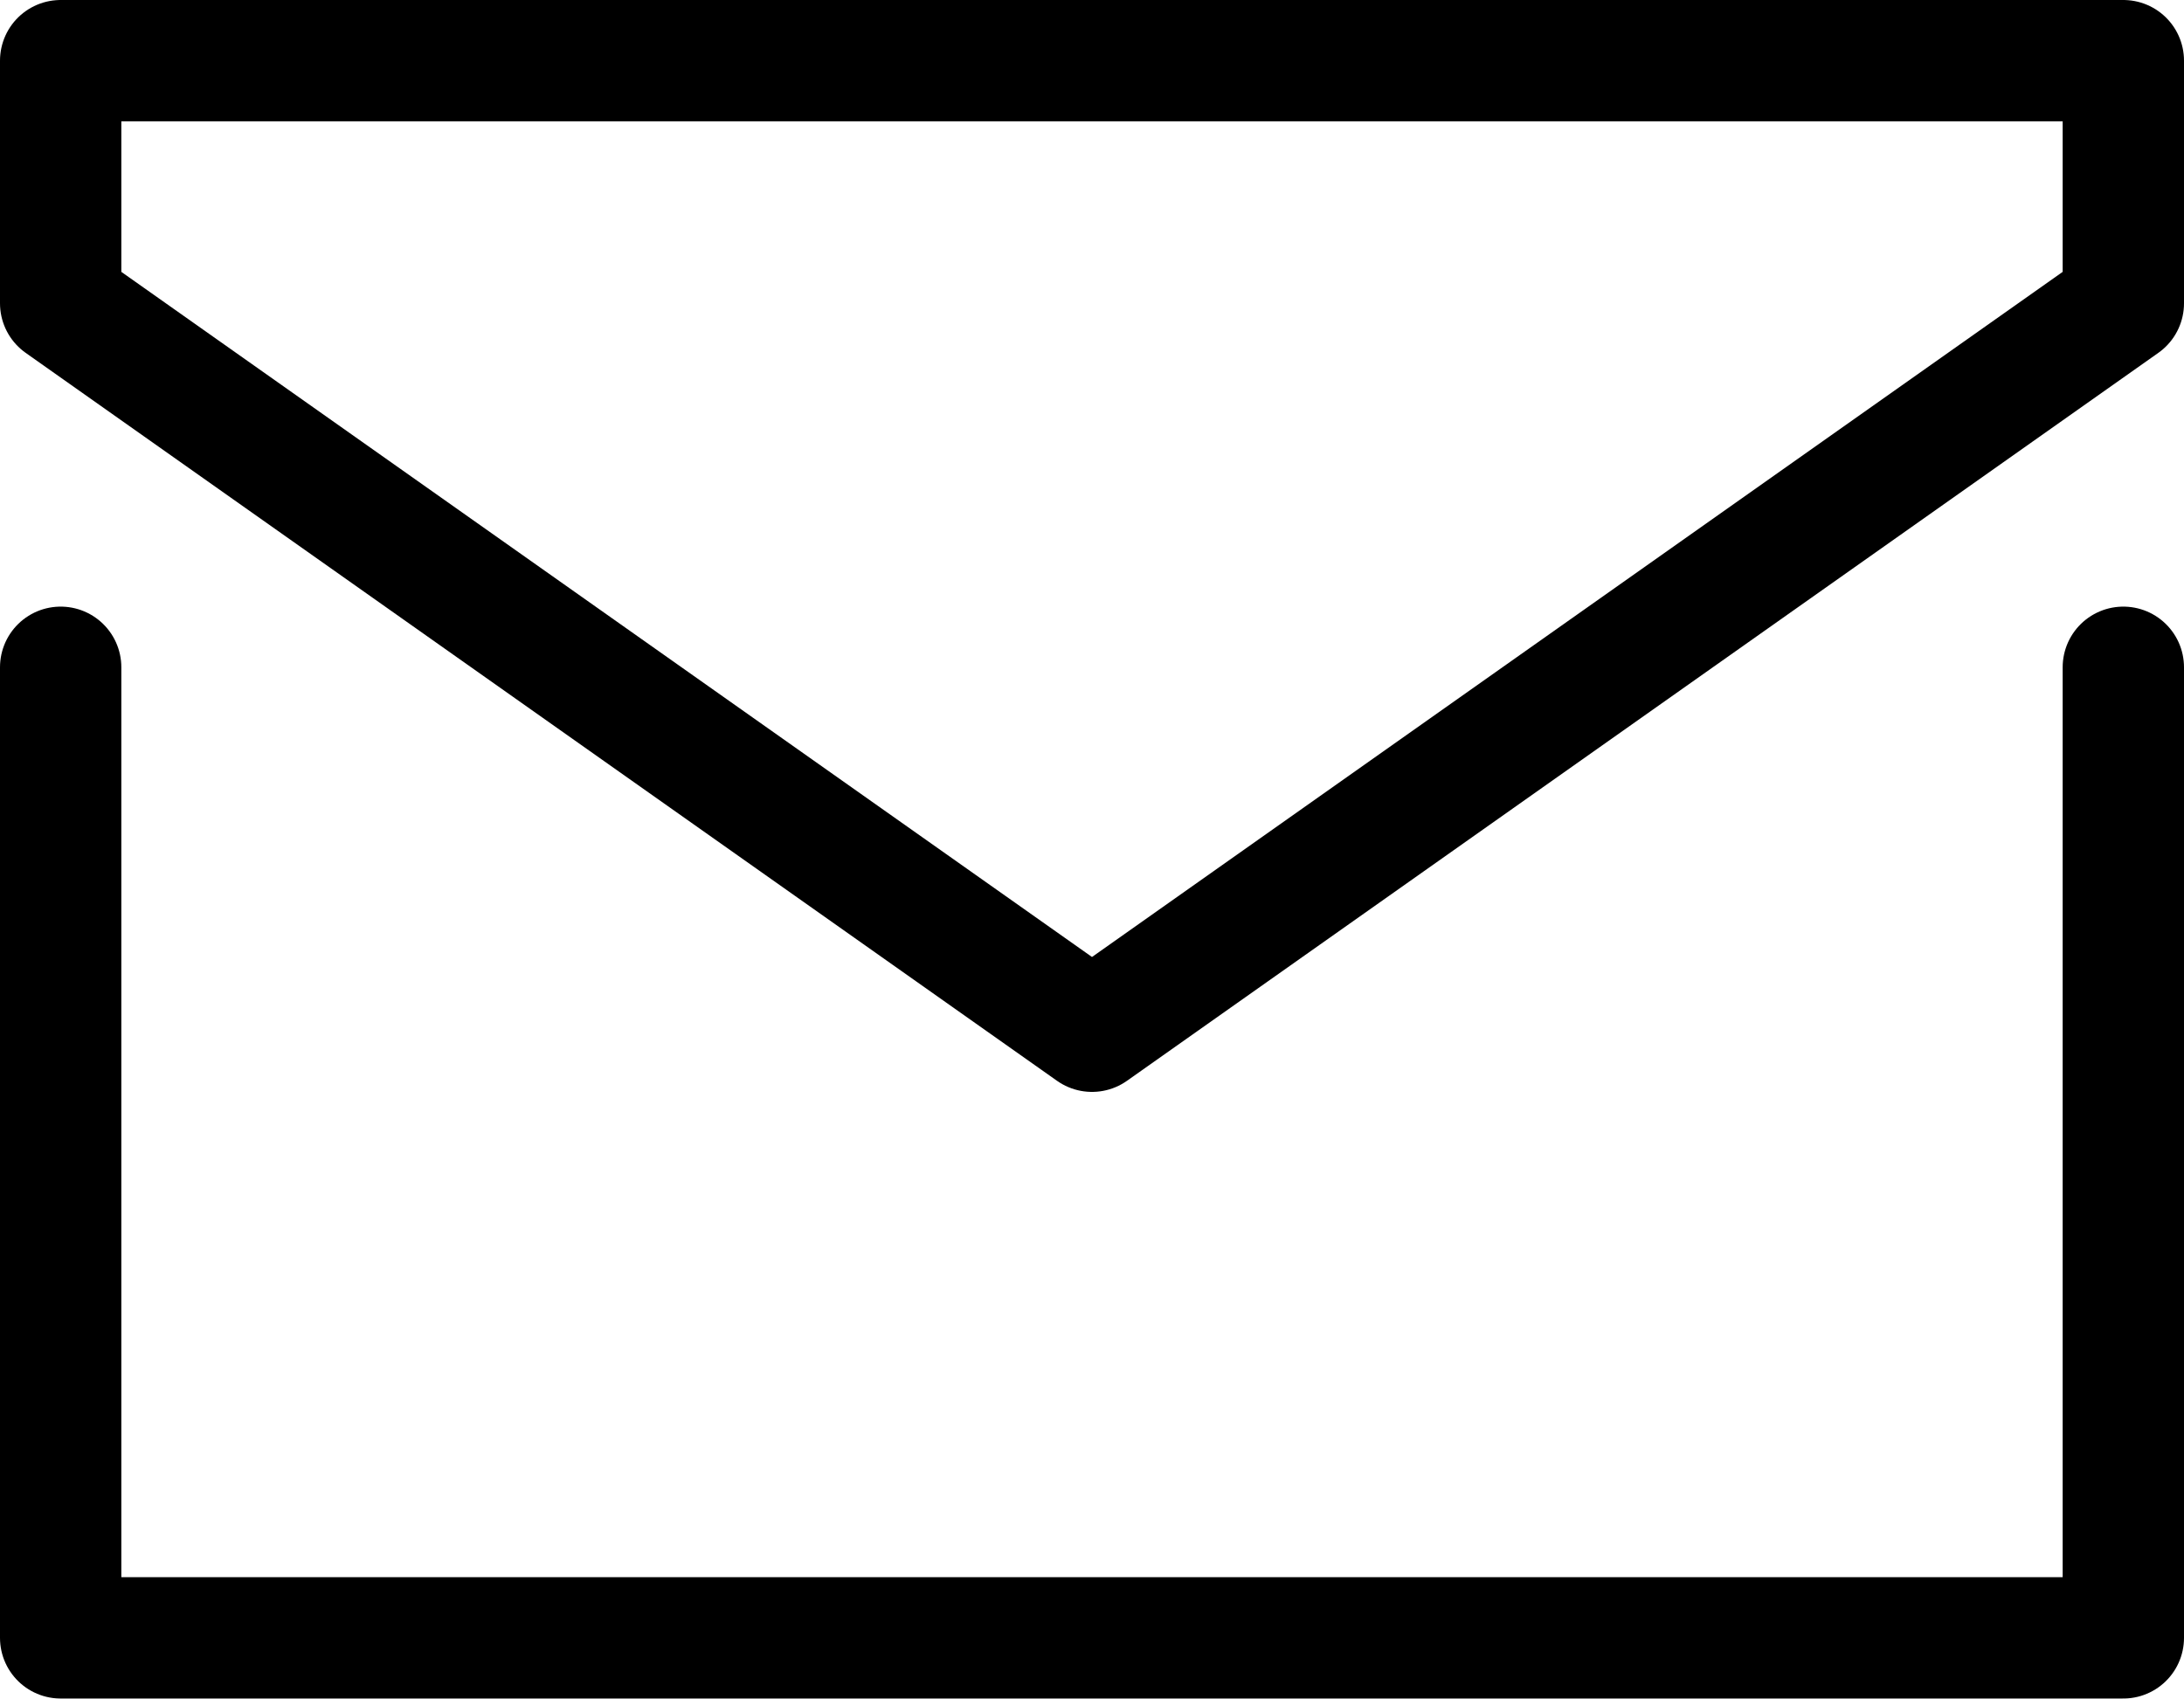
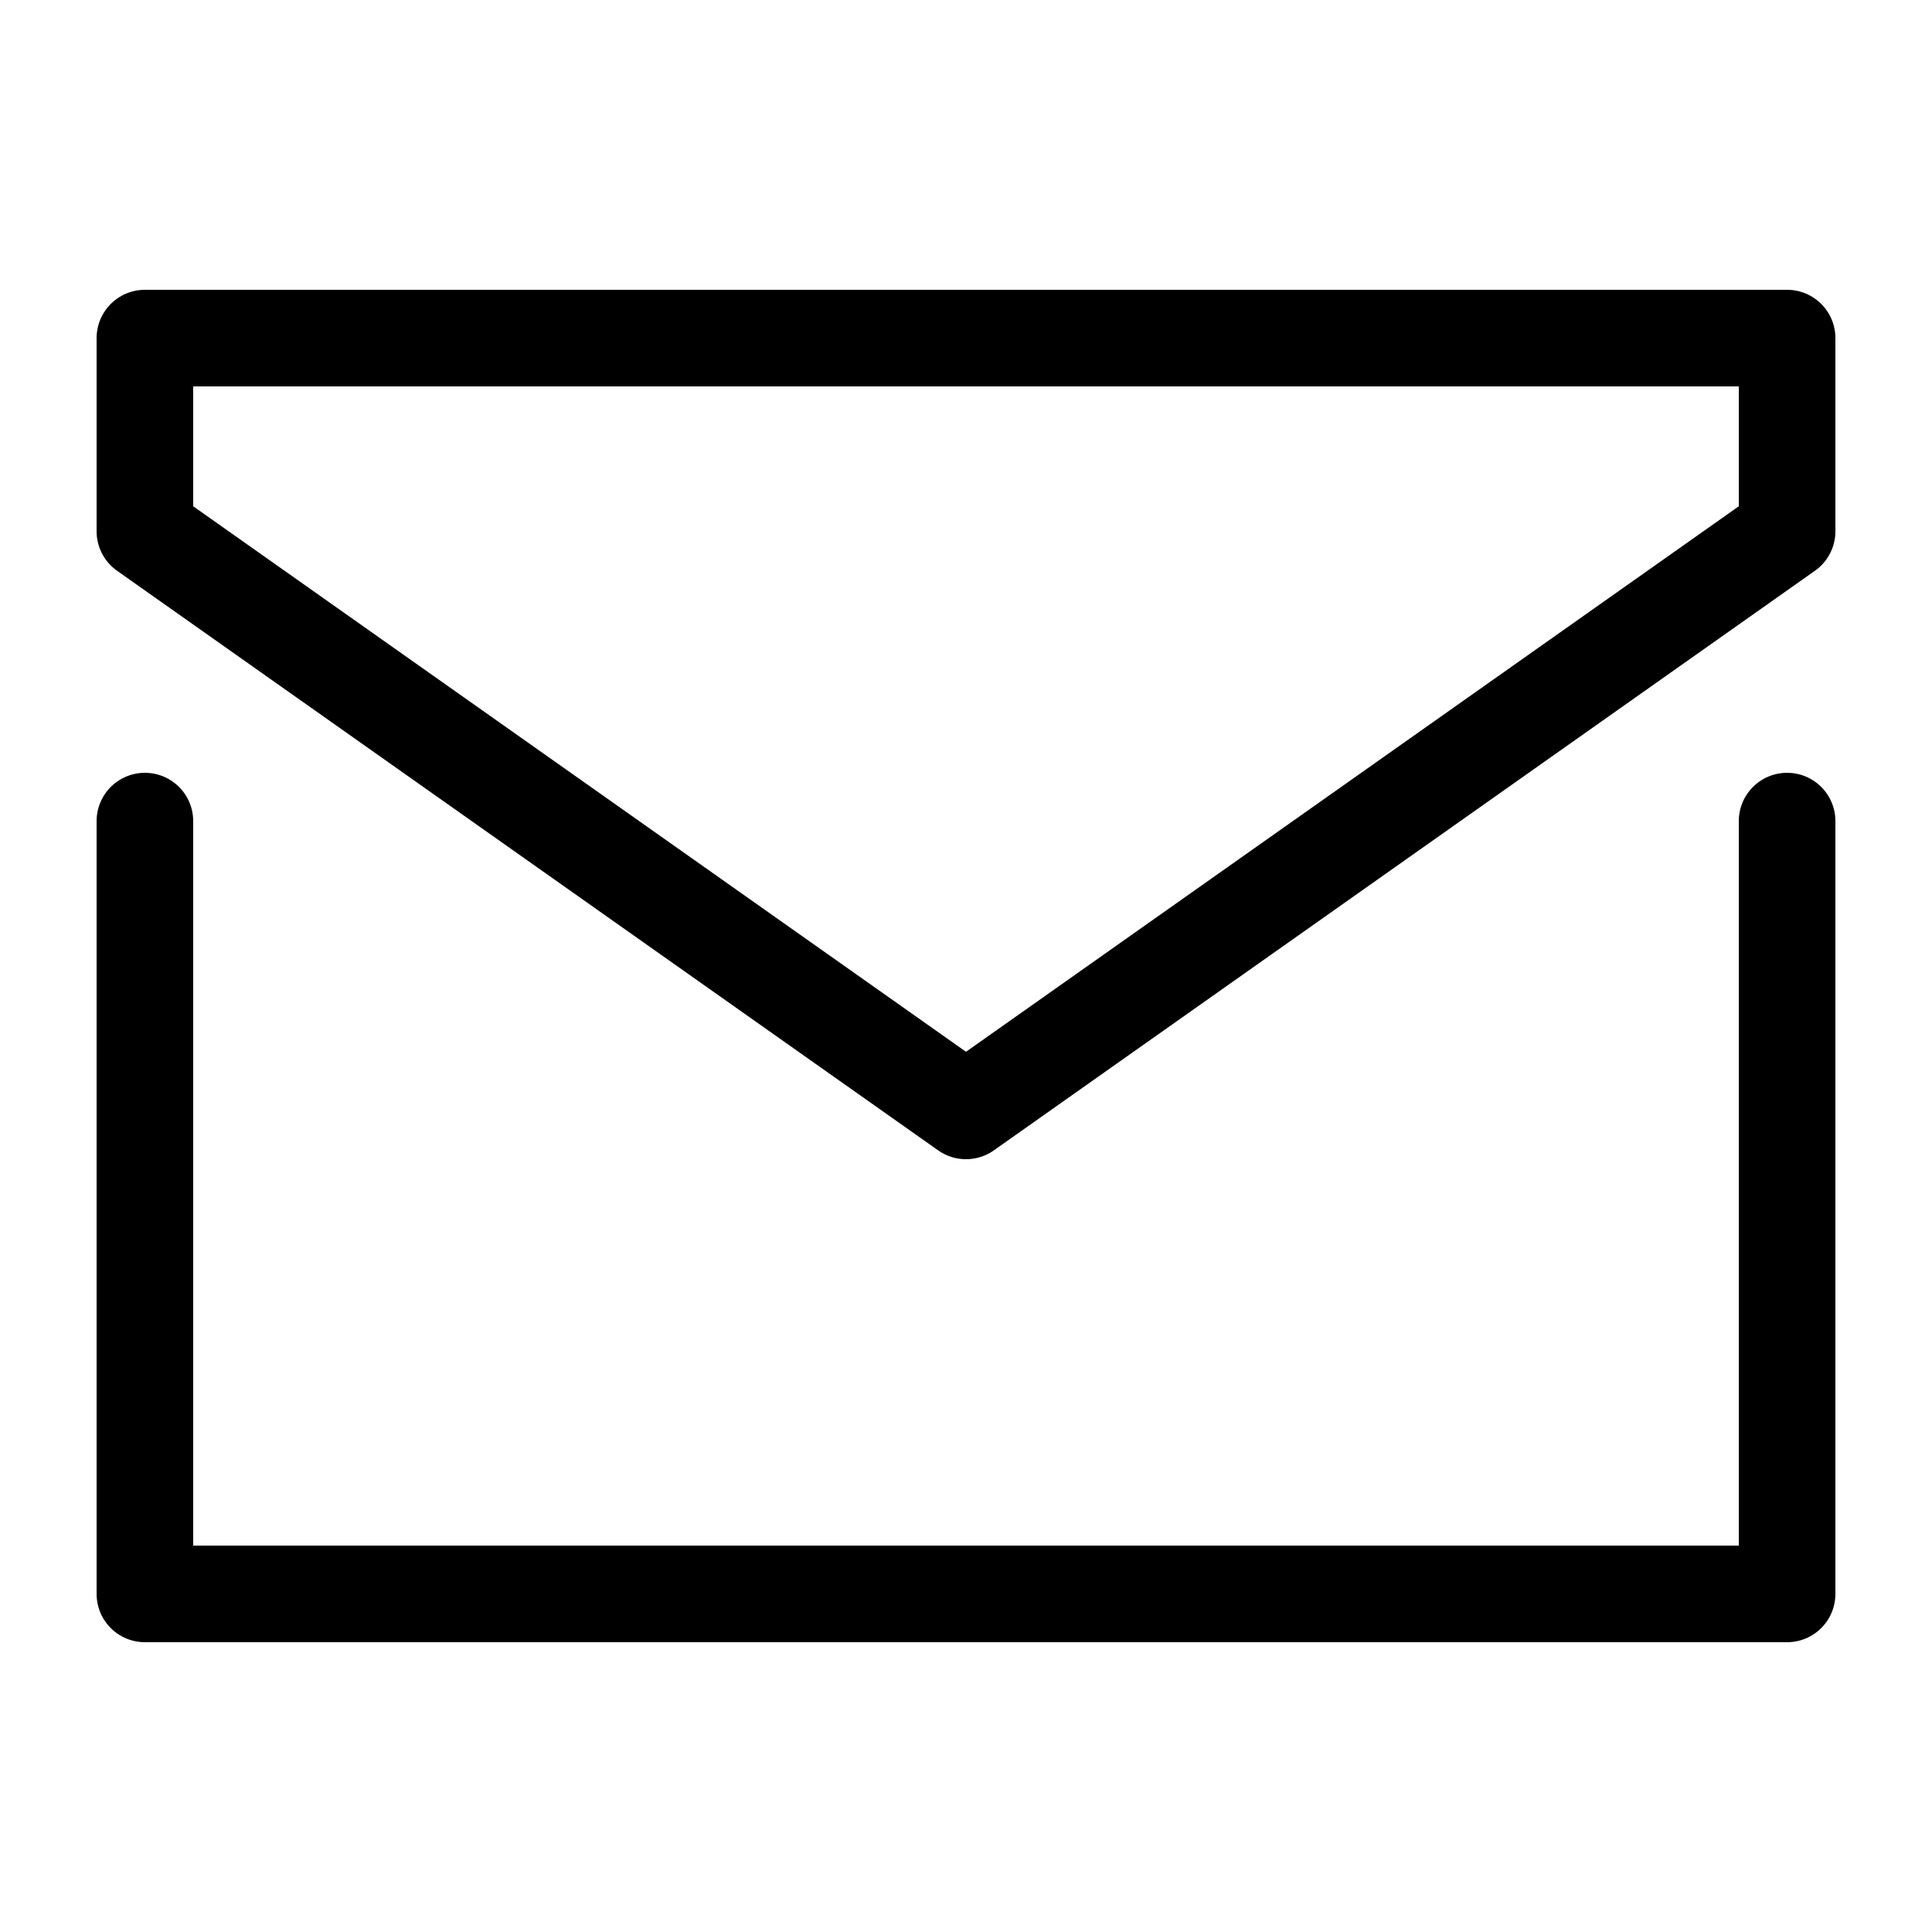
- <svg xmlns="http://www.w3.org/2000/svg" width="18" height="14" viewBox="0 0 18 14" fill="none">
-   <path d="M0.5 5.5V13.5H17.5V5.5M0.5 0.5H17.5V2.5L9 8.5L0.5 2.5V0.5Z" stroke="black" stroke-linecap="round" stroke-linejoin="round" />
+ <svg xmlns="http://www.w3.org/2000/svg" width="20" height="20" viewBox="0 0 20 20" fill="none">
+   <path d="M1.5 8.5V16.5H18.5V8.5M1.5 3.5H18.5V5.5L10 11.5L1.5 5.5V3.5Z" stroke="black" stroke-linecap="round" stroke-linejoin="round" />
</svg>
